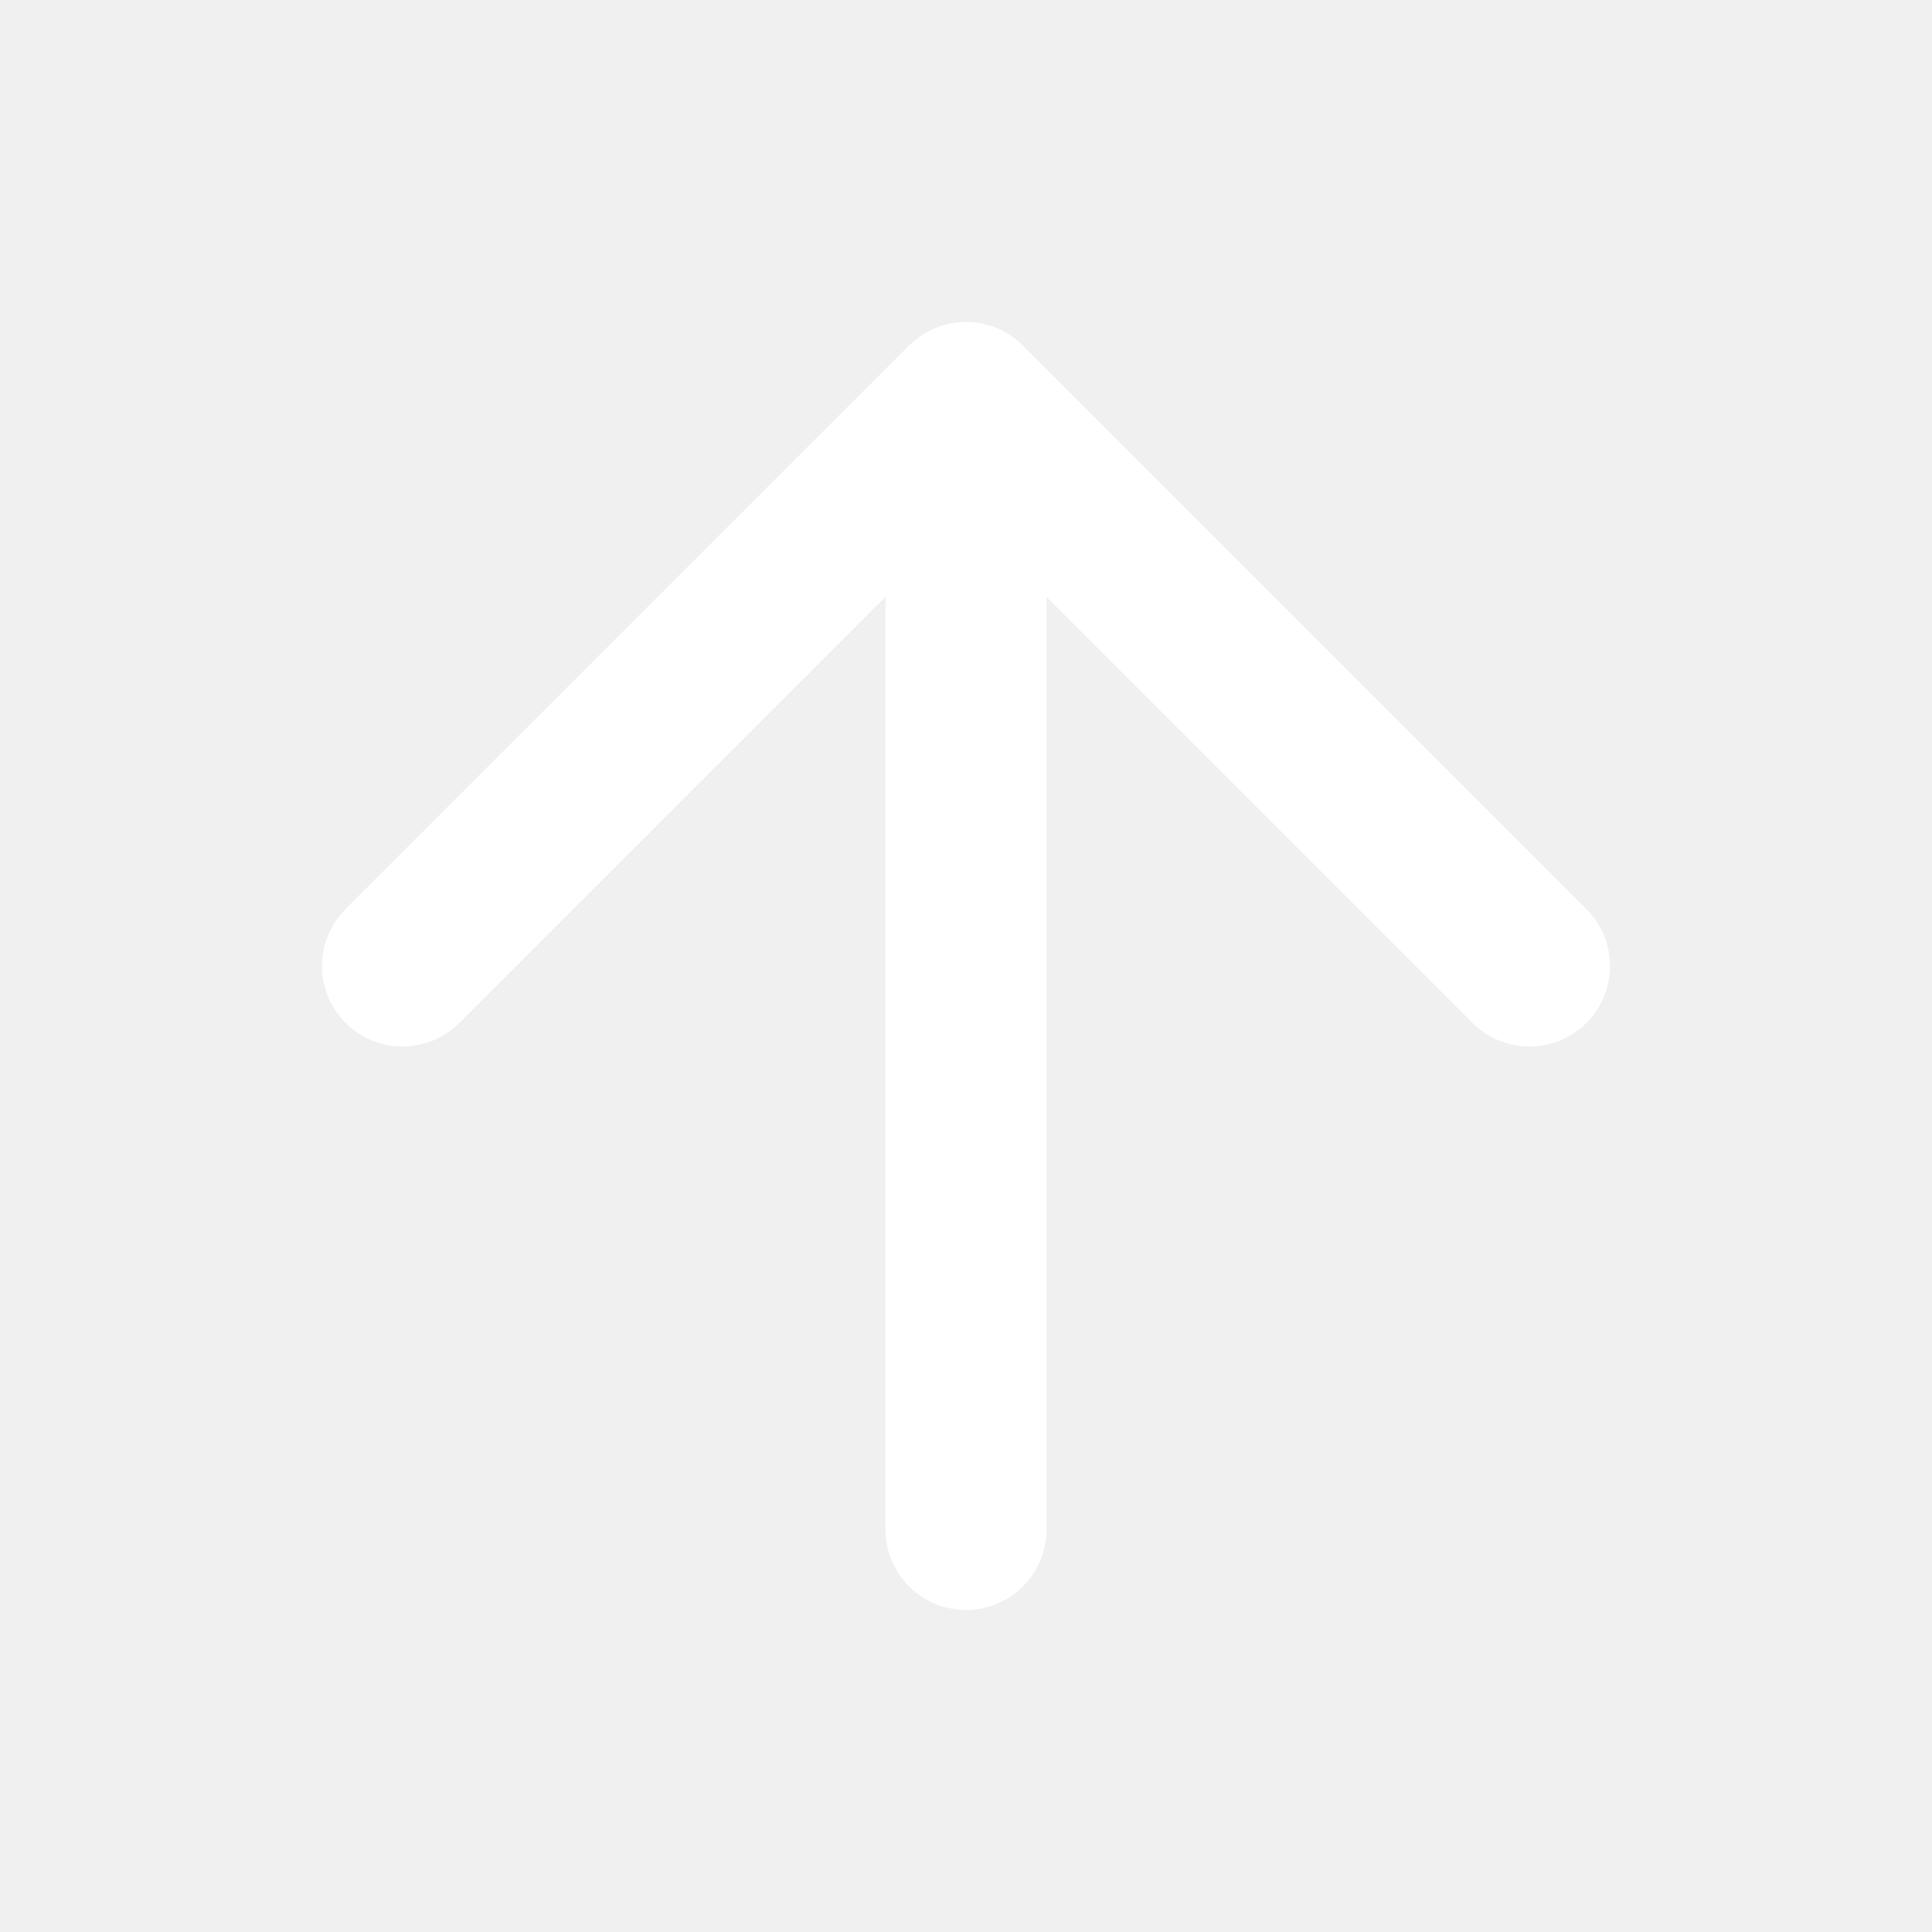
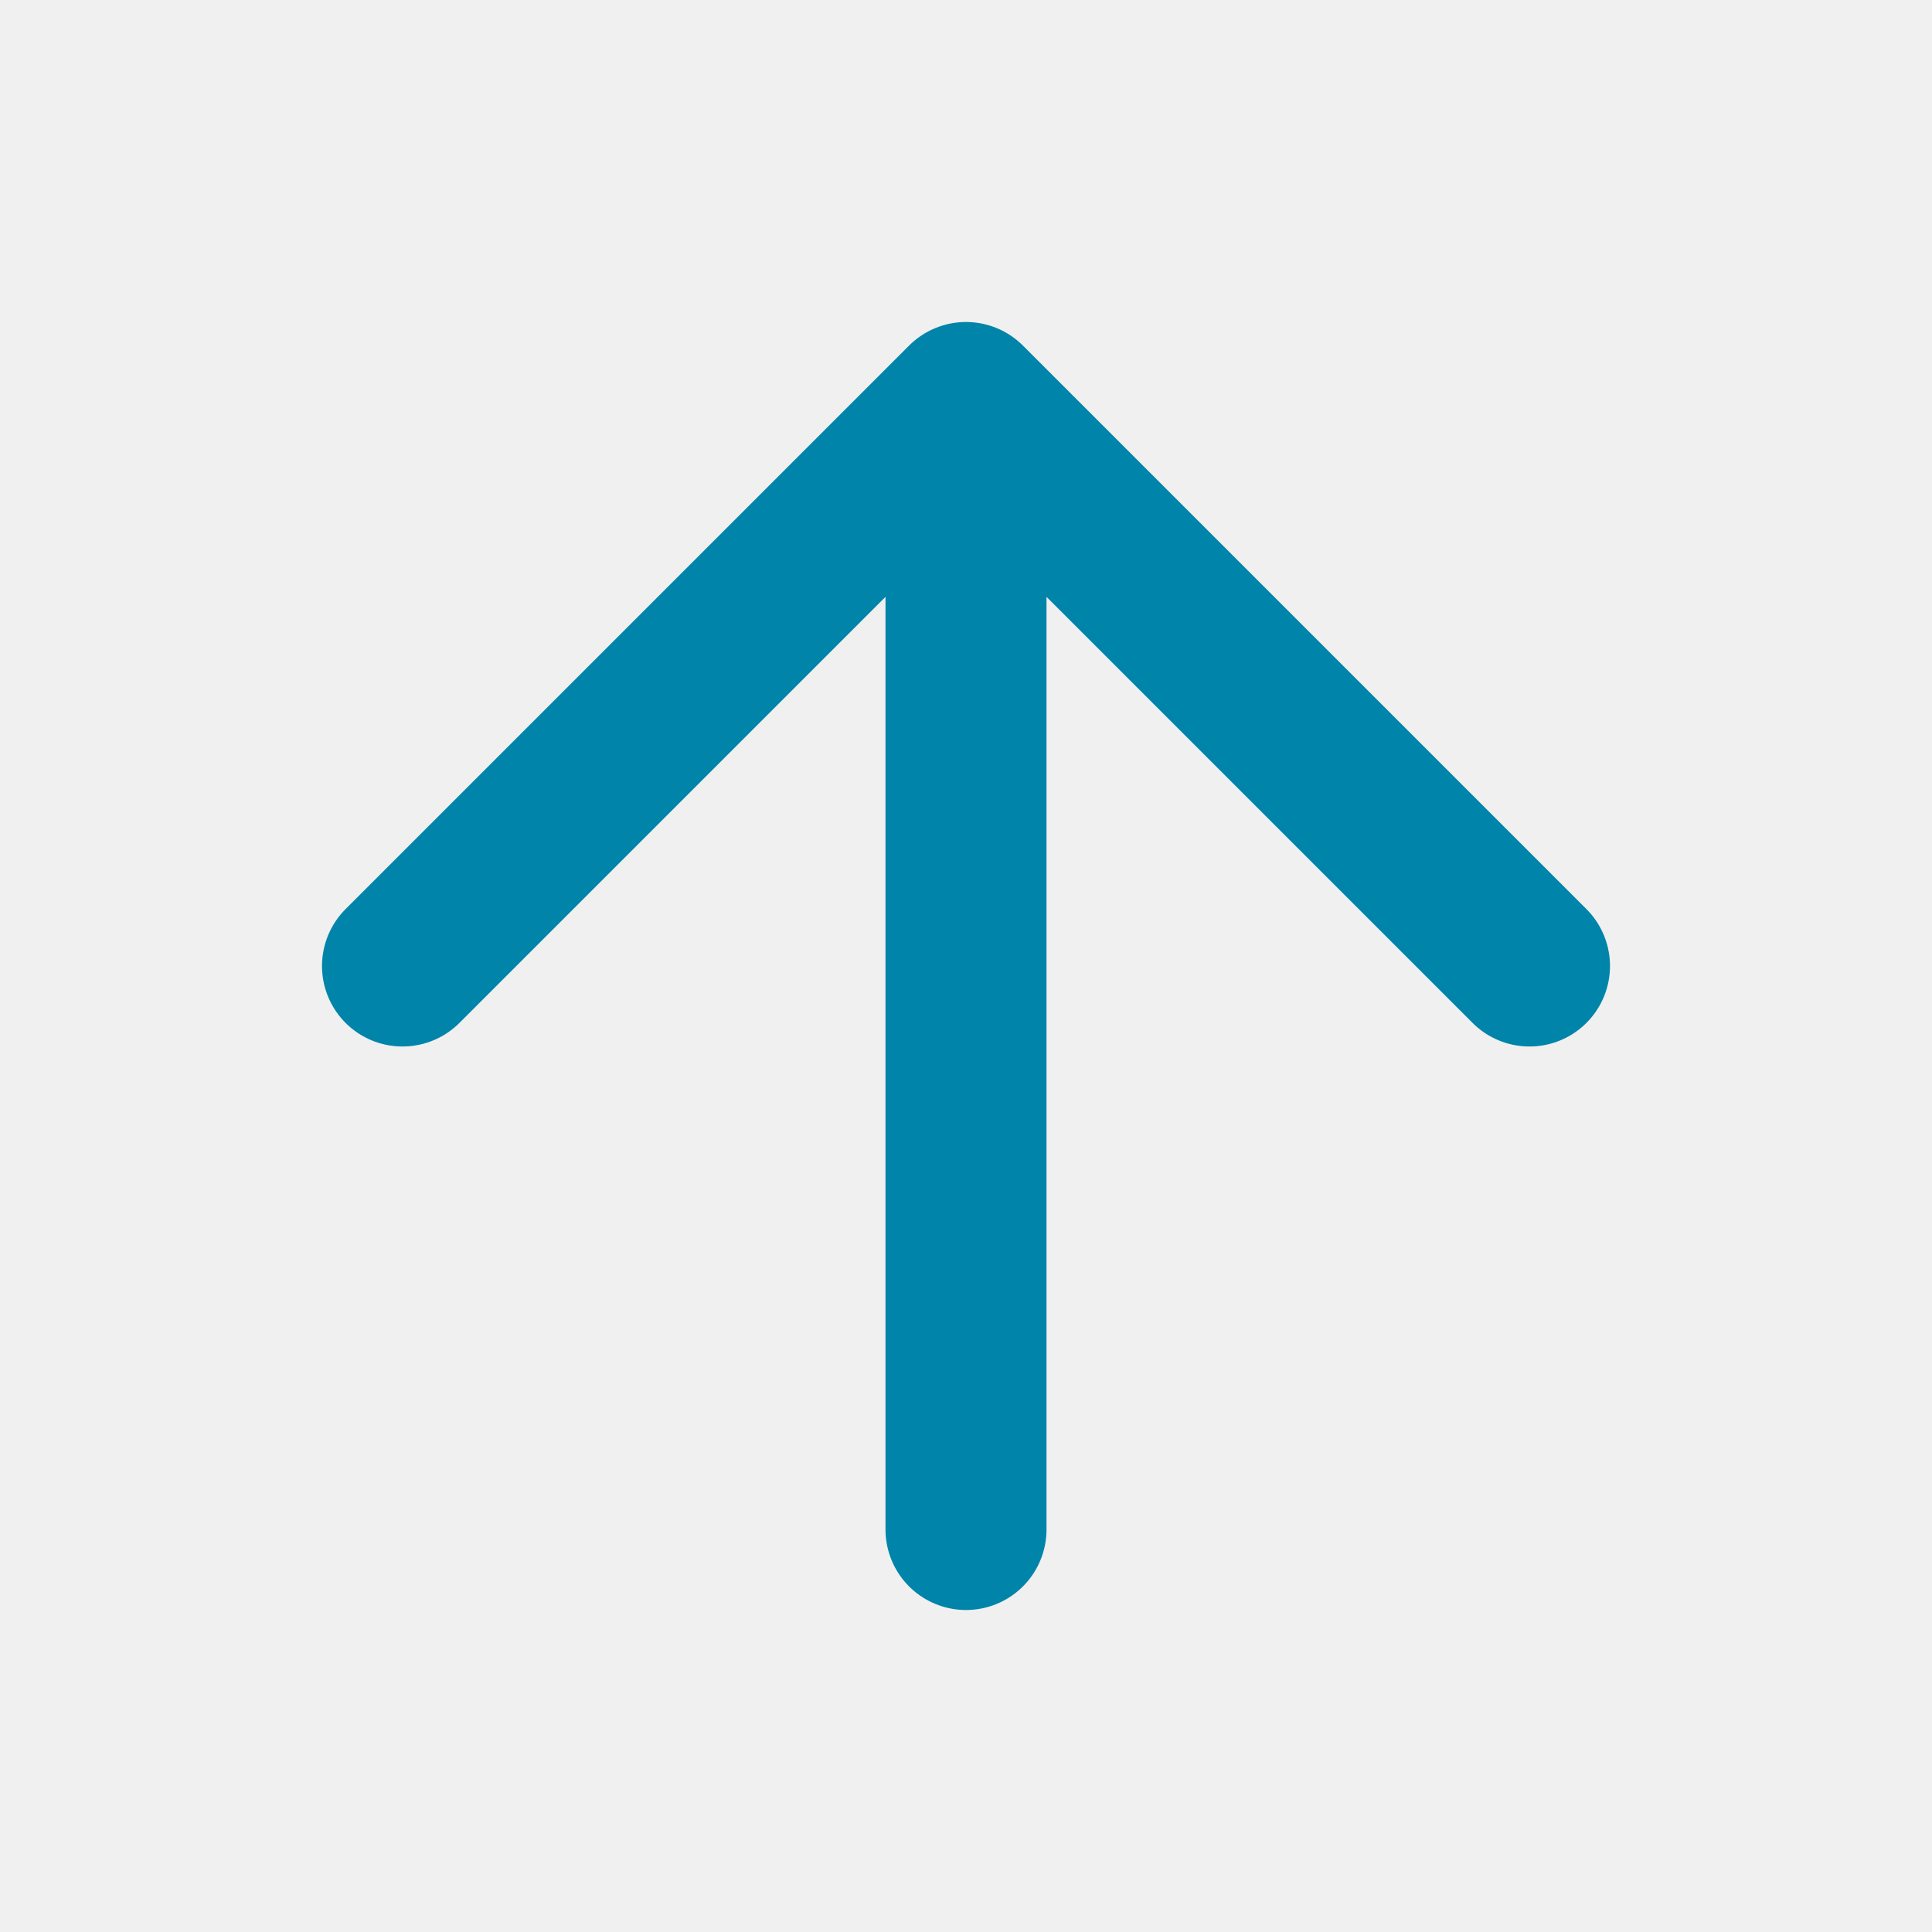
<svg xmlns="http://www.w3.org/2000/svg" width="24" height="24" viewBox="0 0 24 24" fill="none">
-   <path d="M12 19V5M5 12L12 5L19 12" stroke="white" stroke-width="2" stroke-linecap="round" stroke-linejoin="round" />
+   <path d="M12 19V5M5 12L12 5L19 12" stroke="#0084aa" stroke-width="2" stroke-linecap="round" stroke-linejoin="round" />
</svg>
